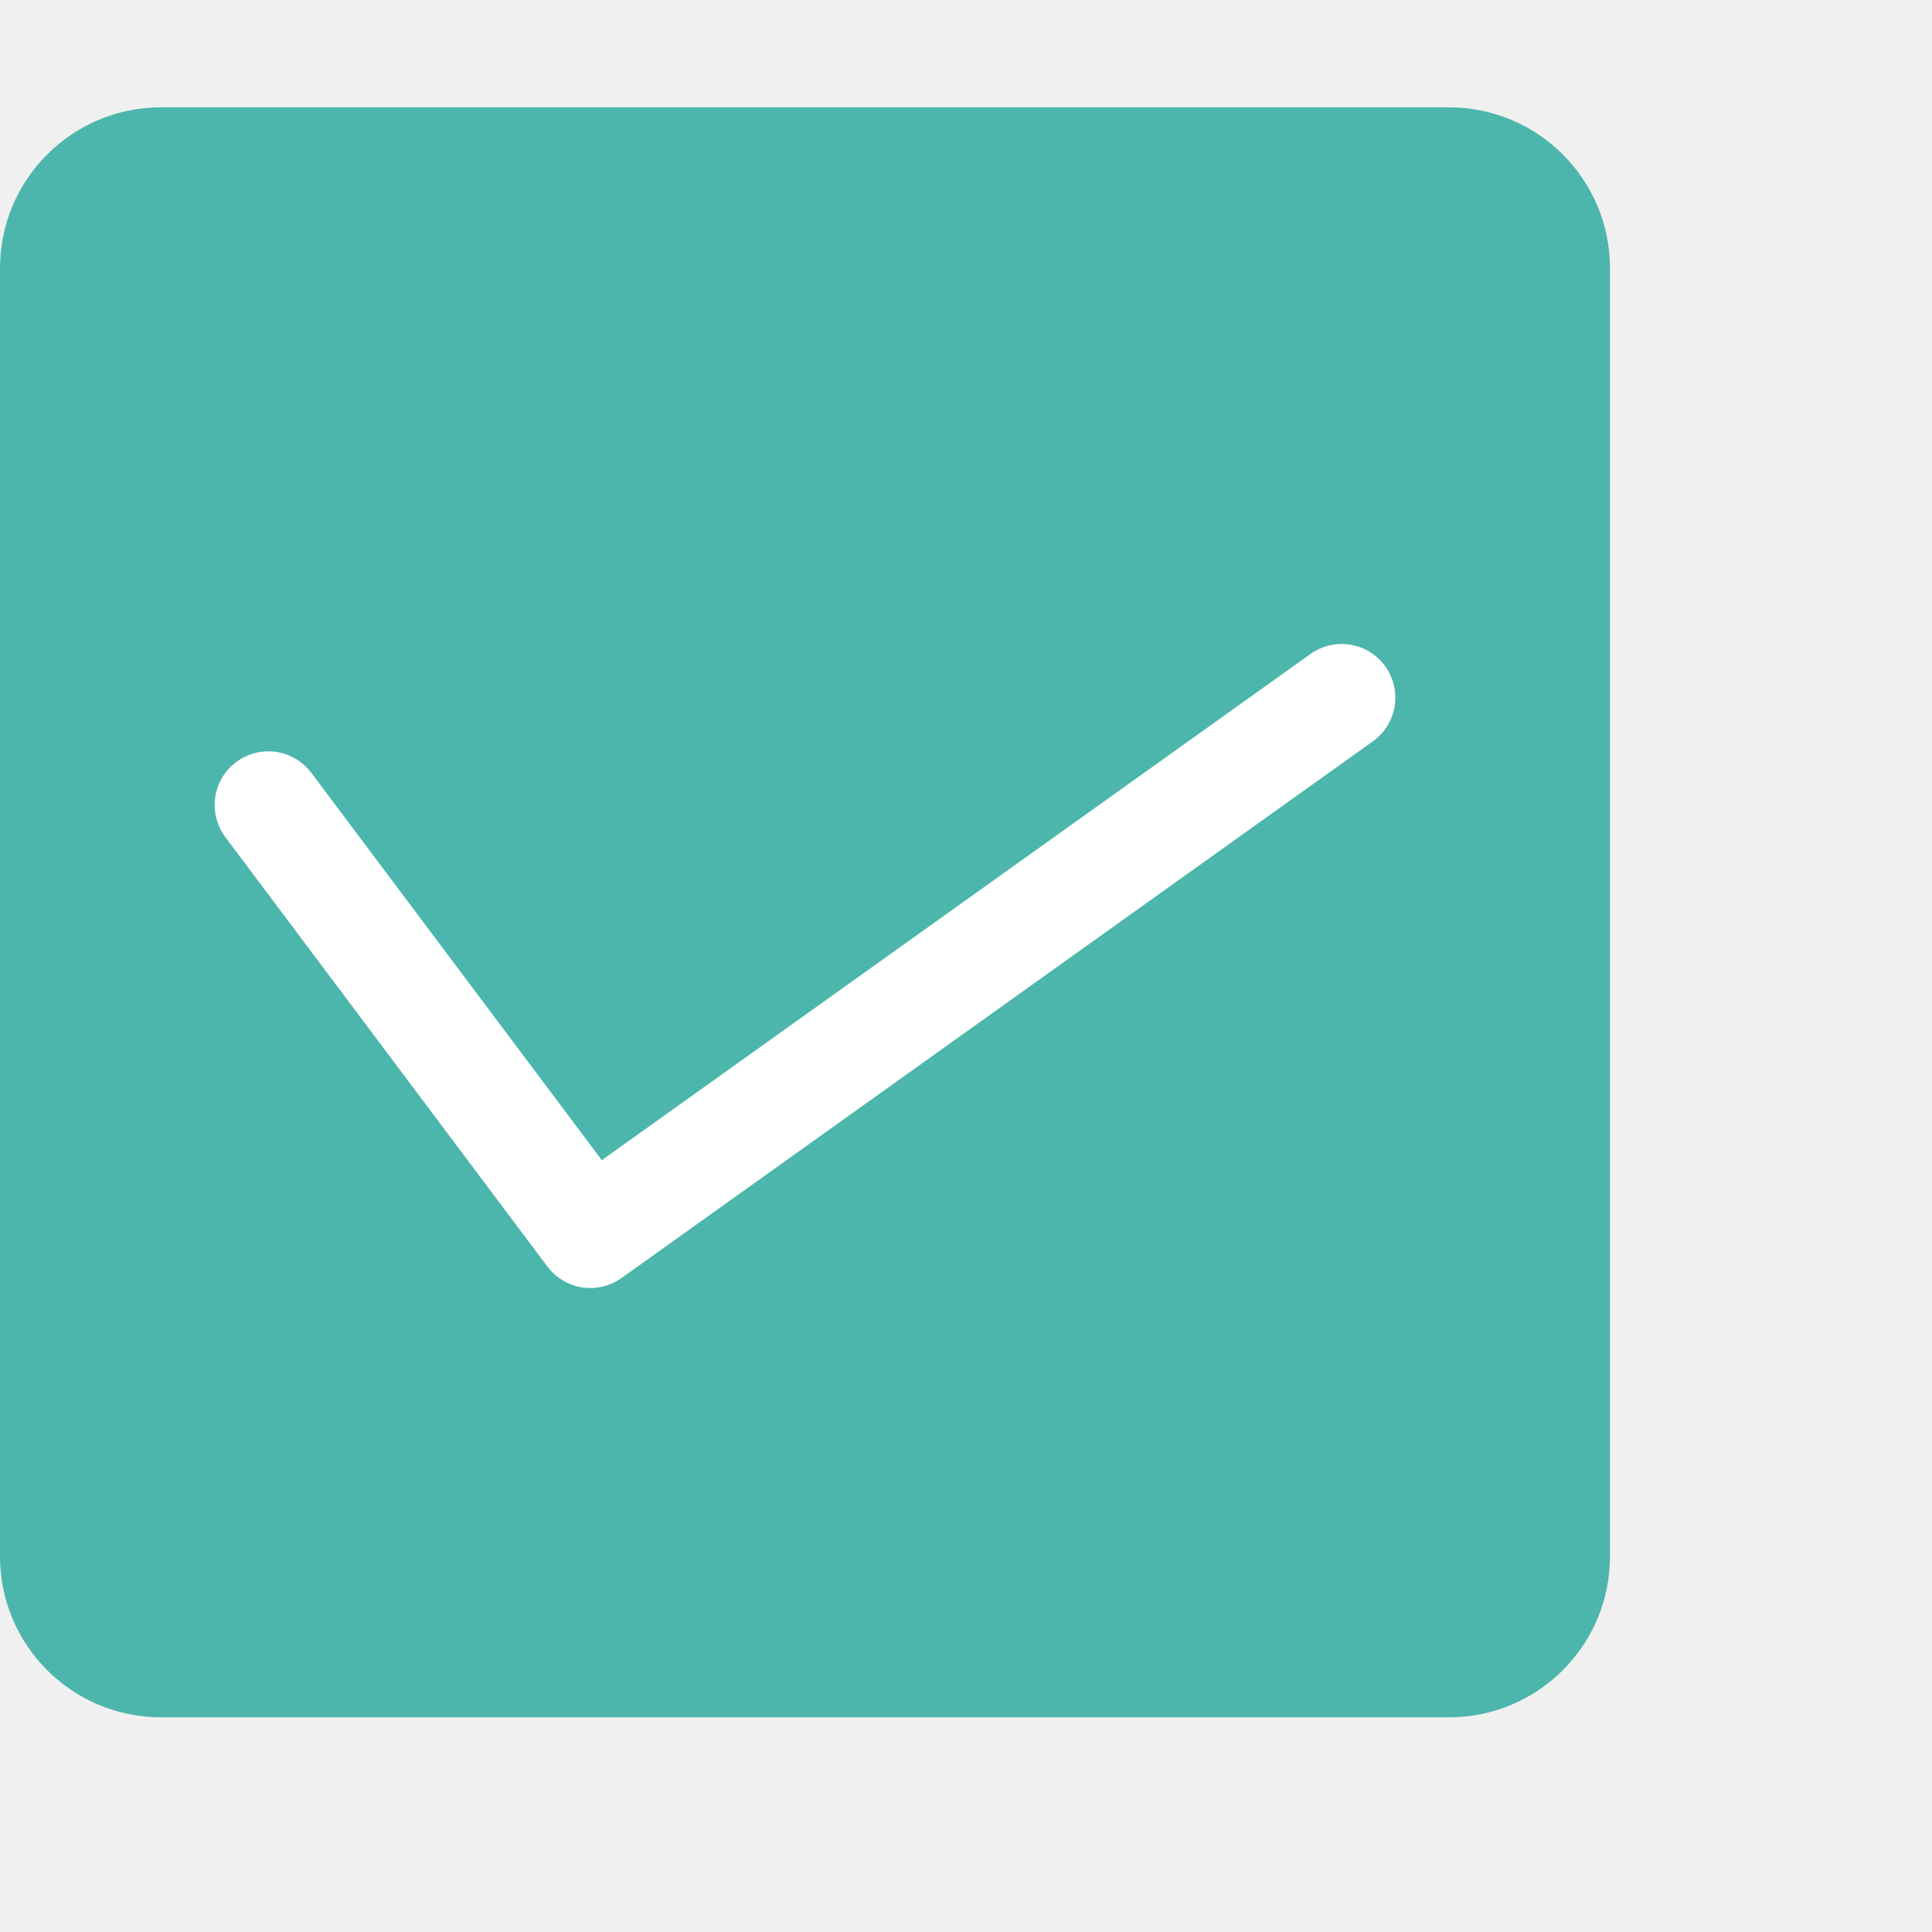
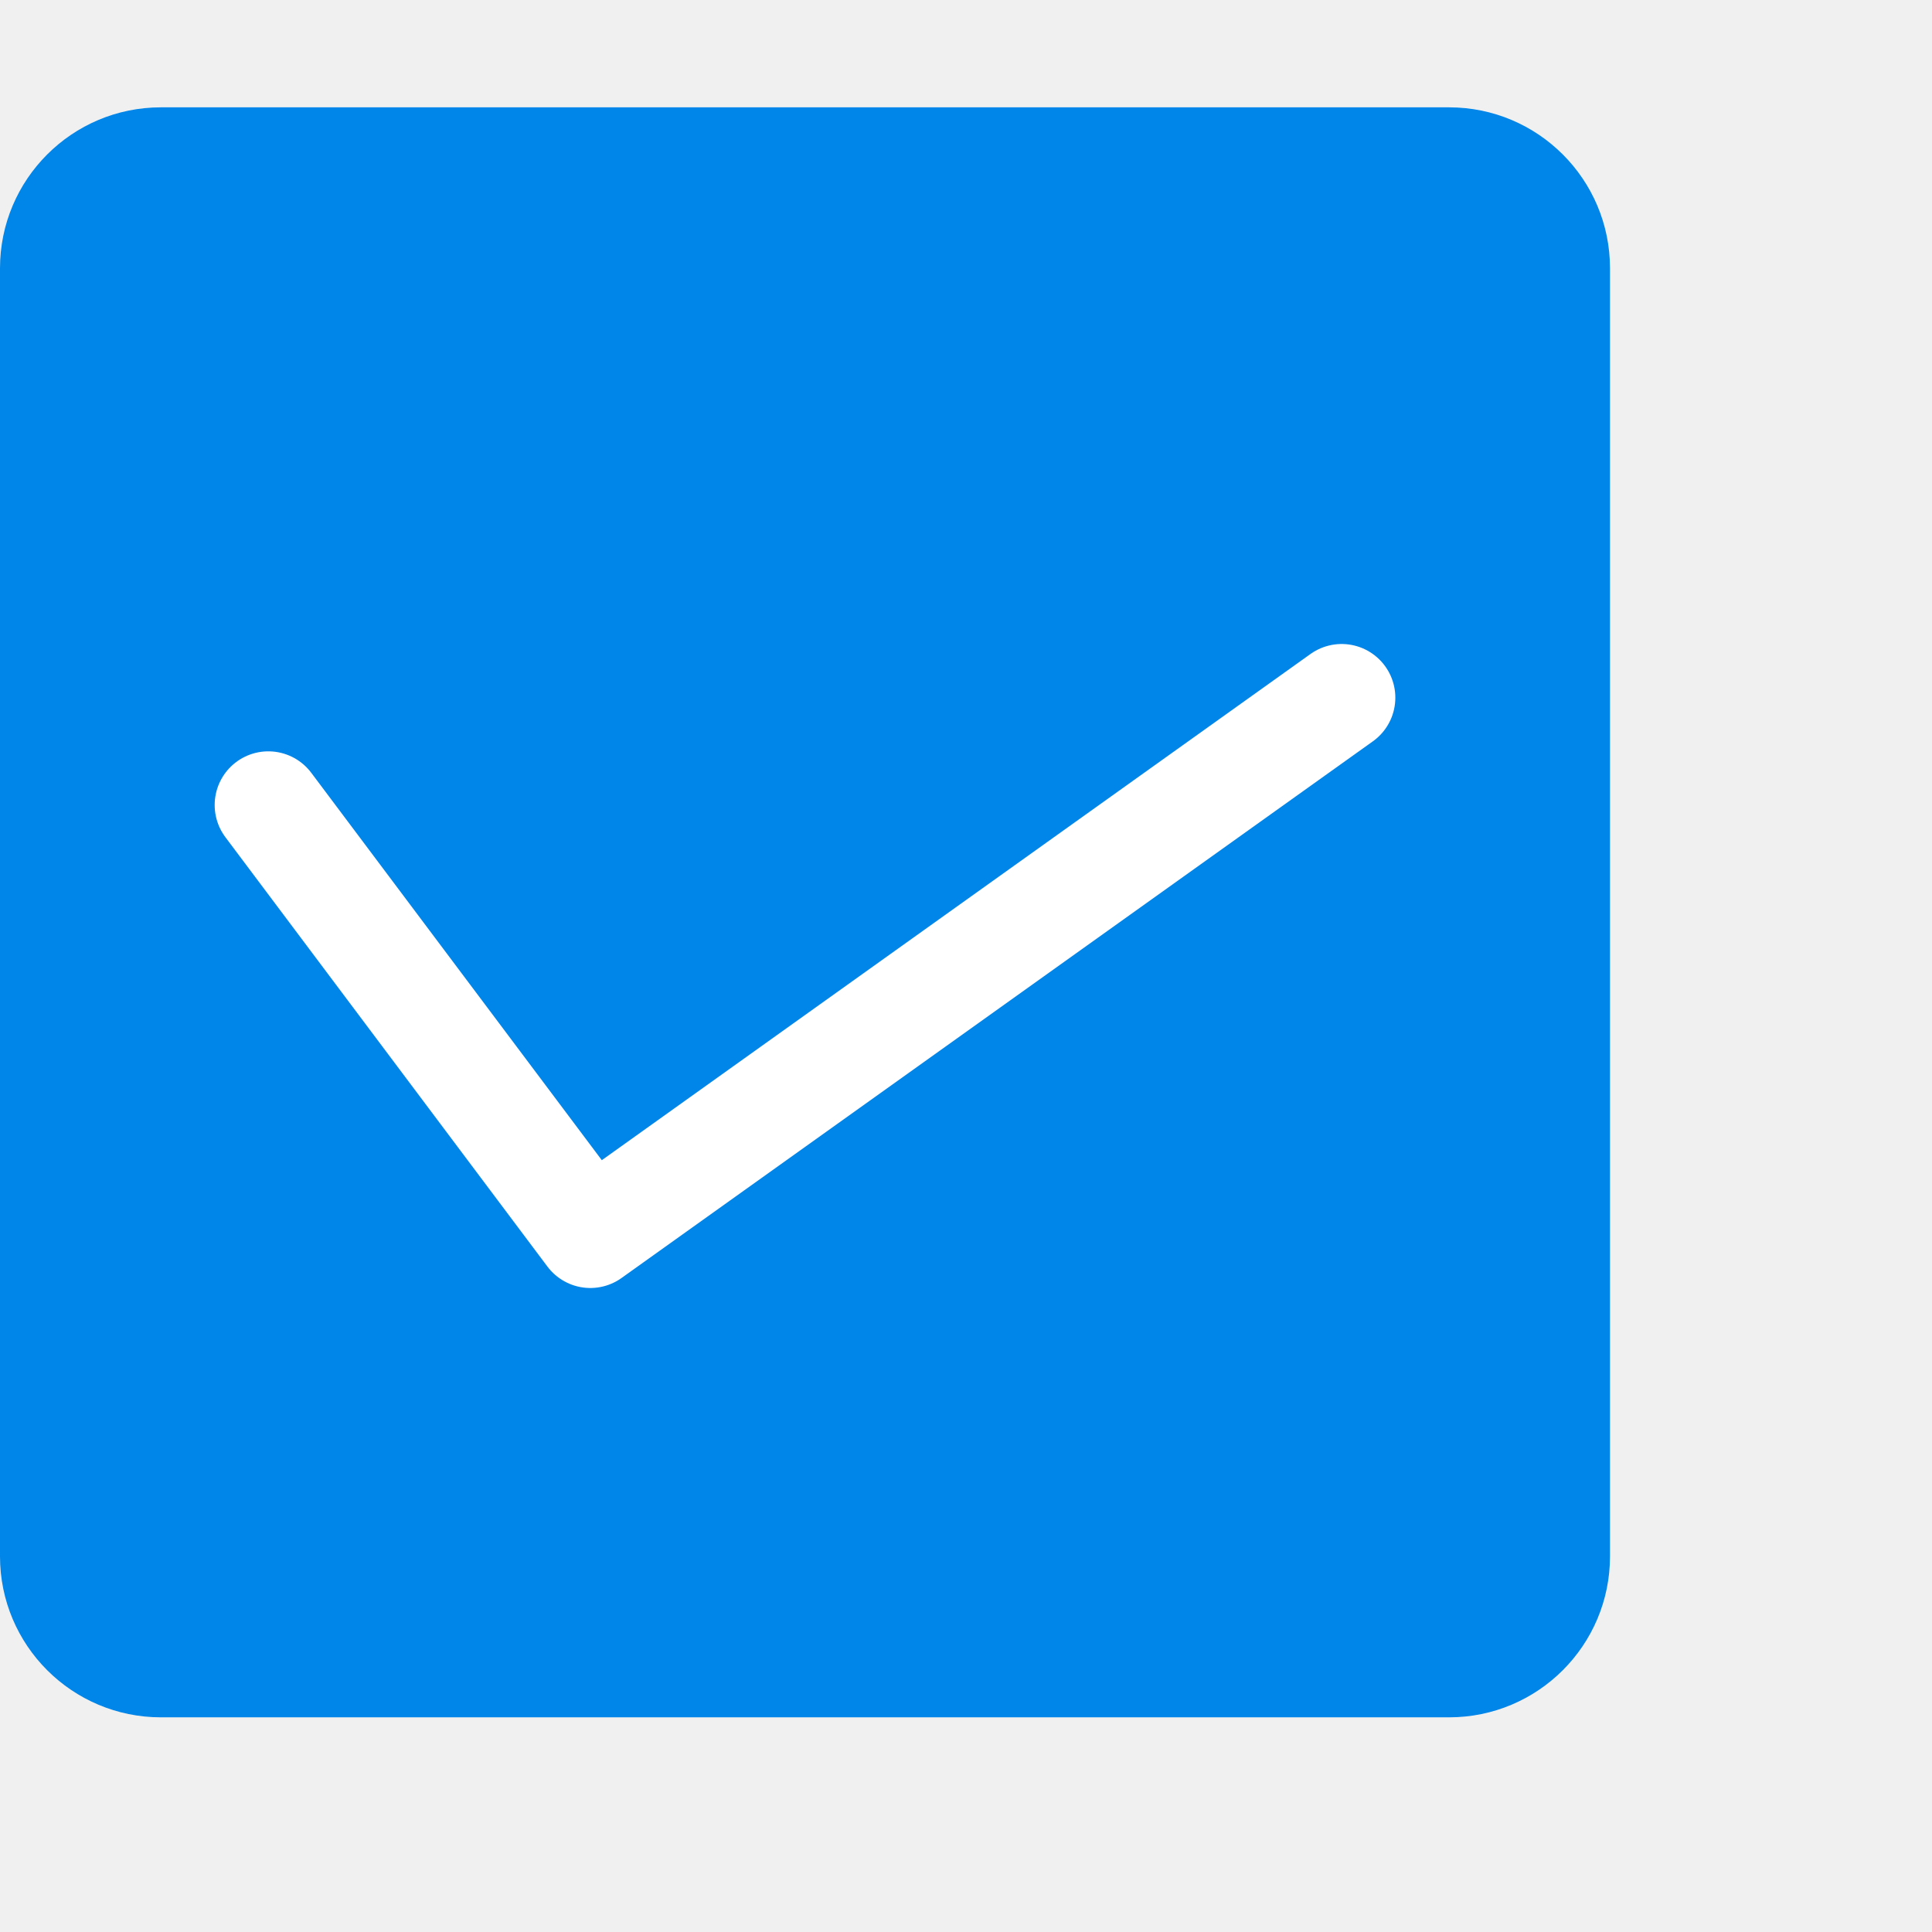
<svg xmlns="http://www.w3.org/2000/svg" width="18" height="18" viewBox="0 0 18 18">
-   <rect x="0" y="1" width="15" height="15" rx="1.5" style="fill:#4db6ac" />
+   <rect x="0" y="1" width="15" height="15" rx="1.5" style="fill:#0085E8" />
  <polyline points="12.5 6.5 5.5 11.5 2.5 7.5" style="fill:none;stroke:#fff;stroke-linecap:round;stroke-linejoin:round" />
</svg>
